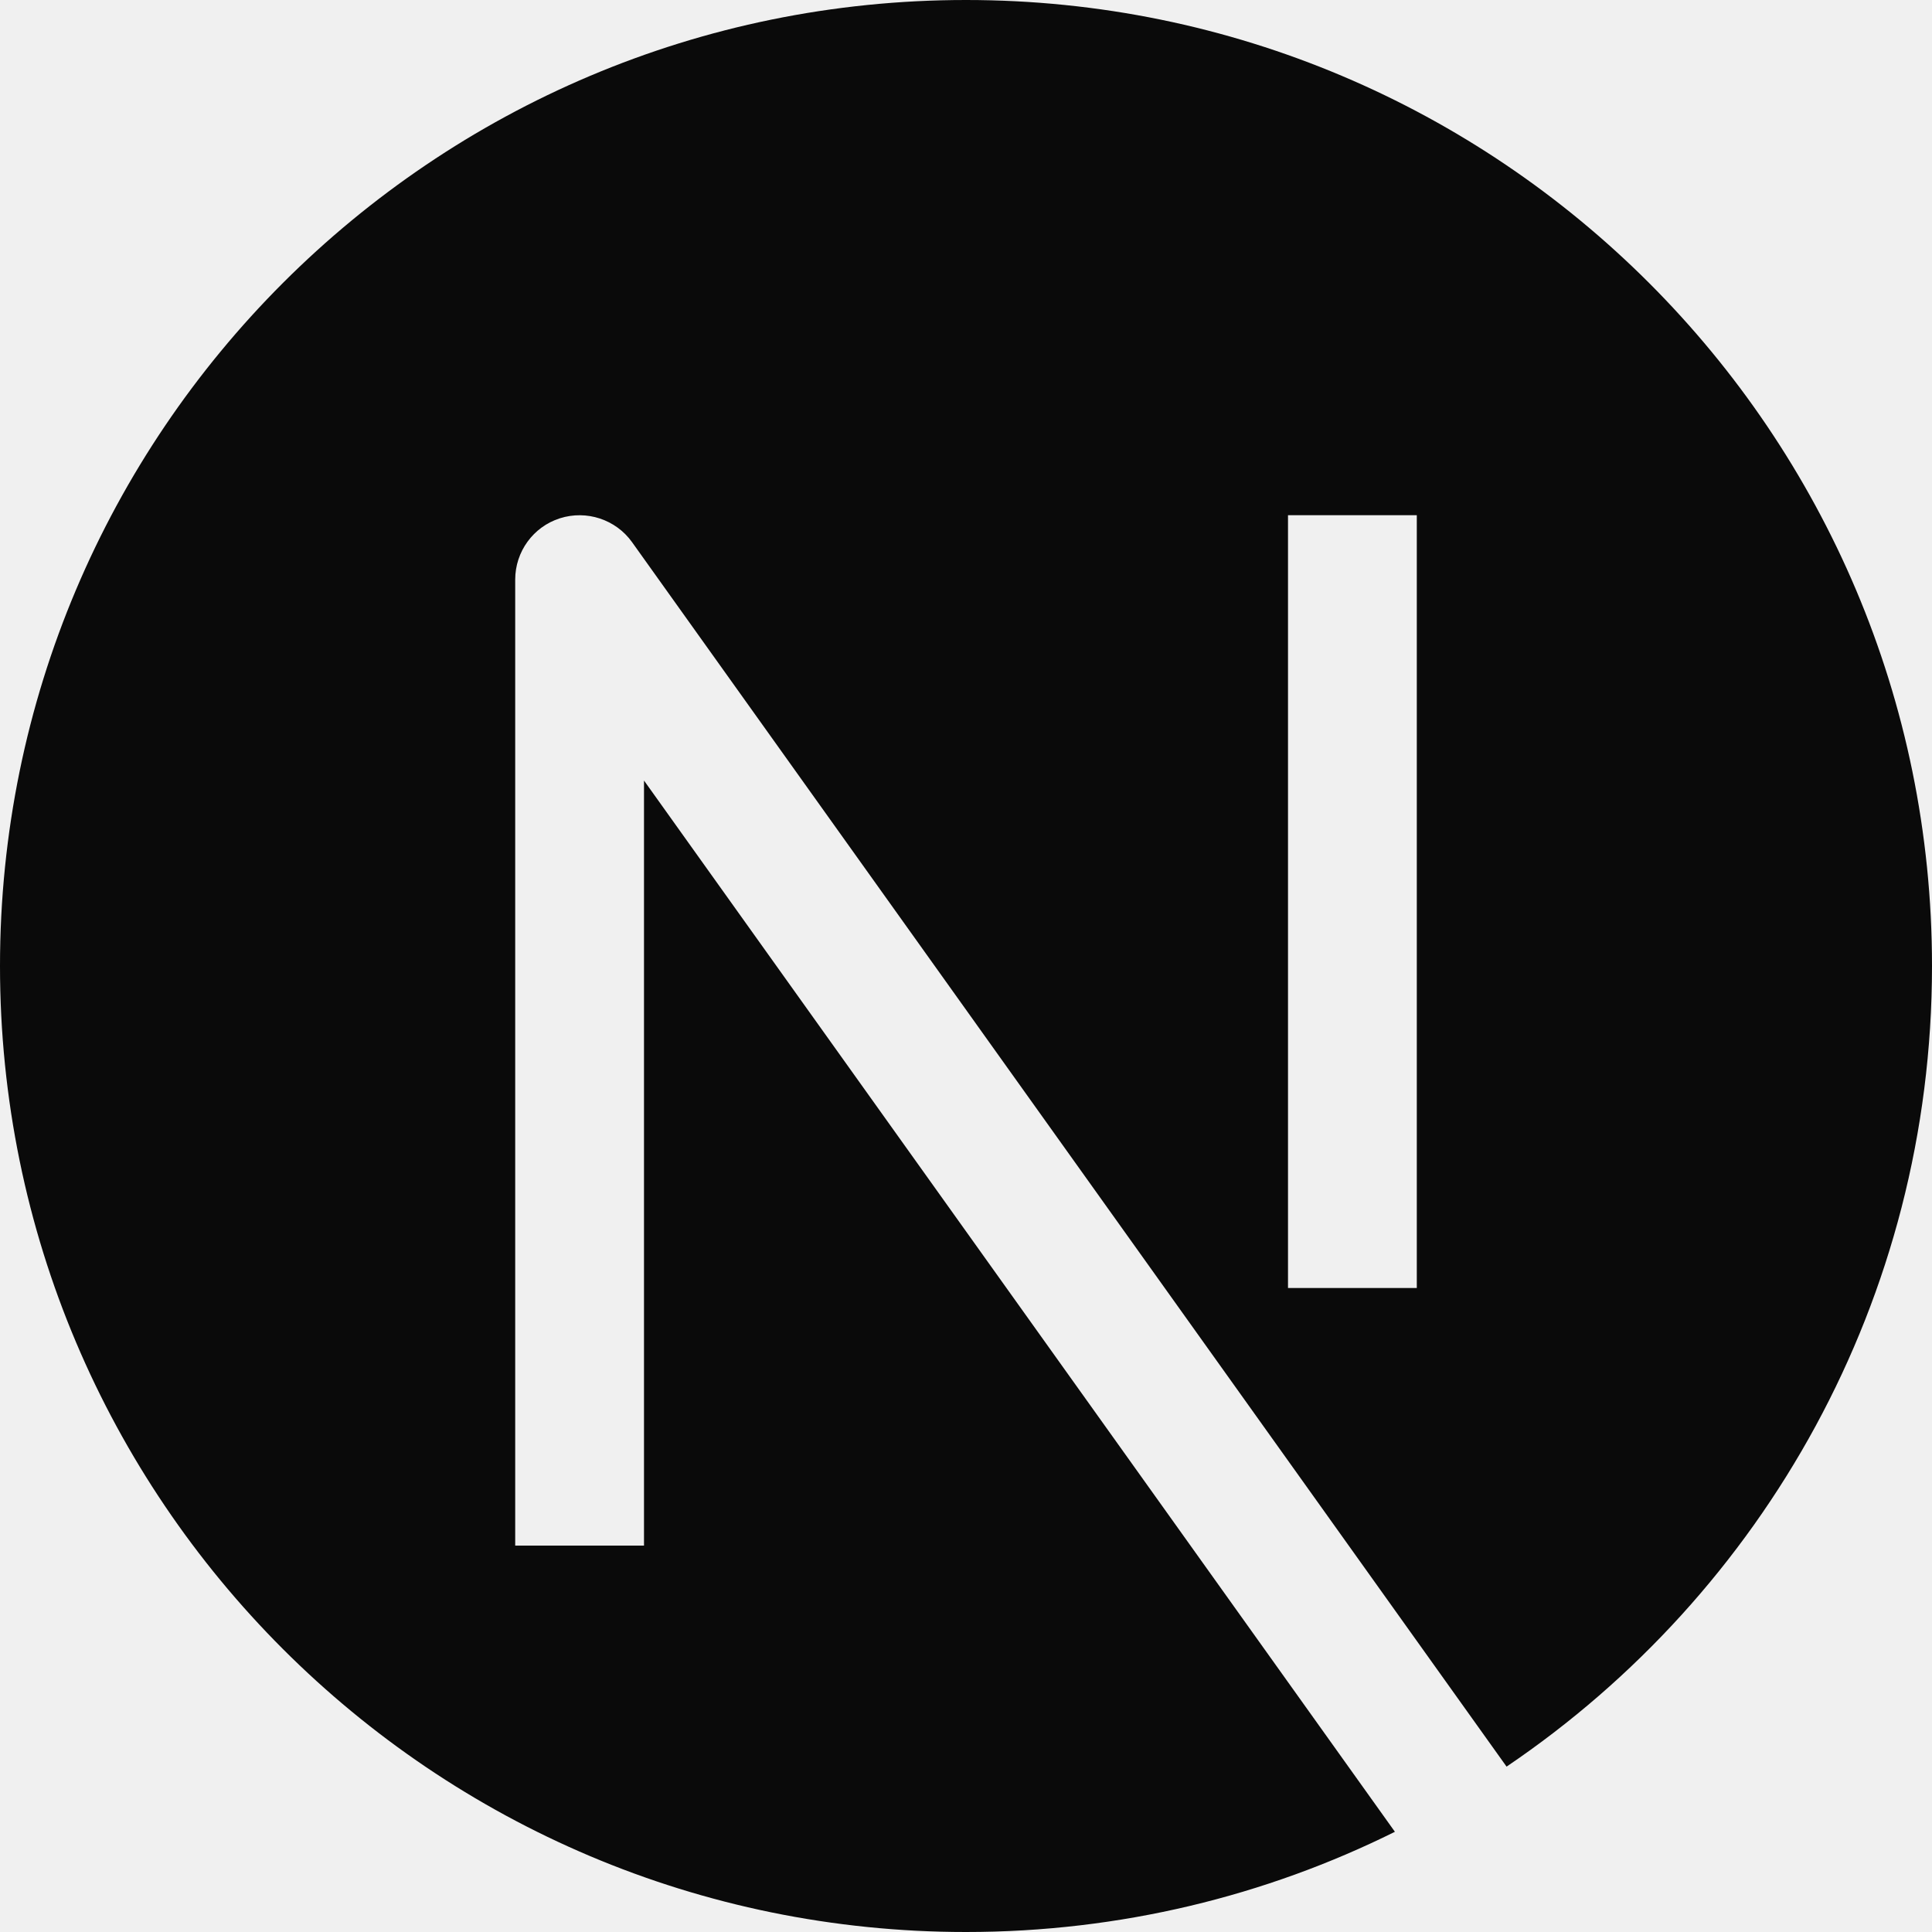
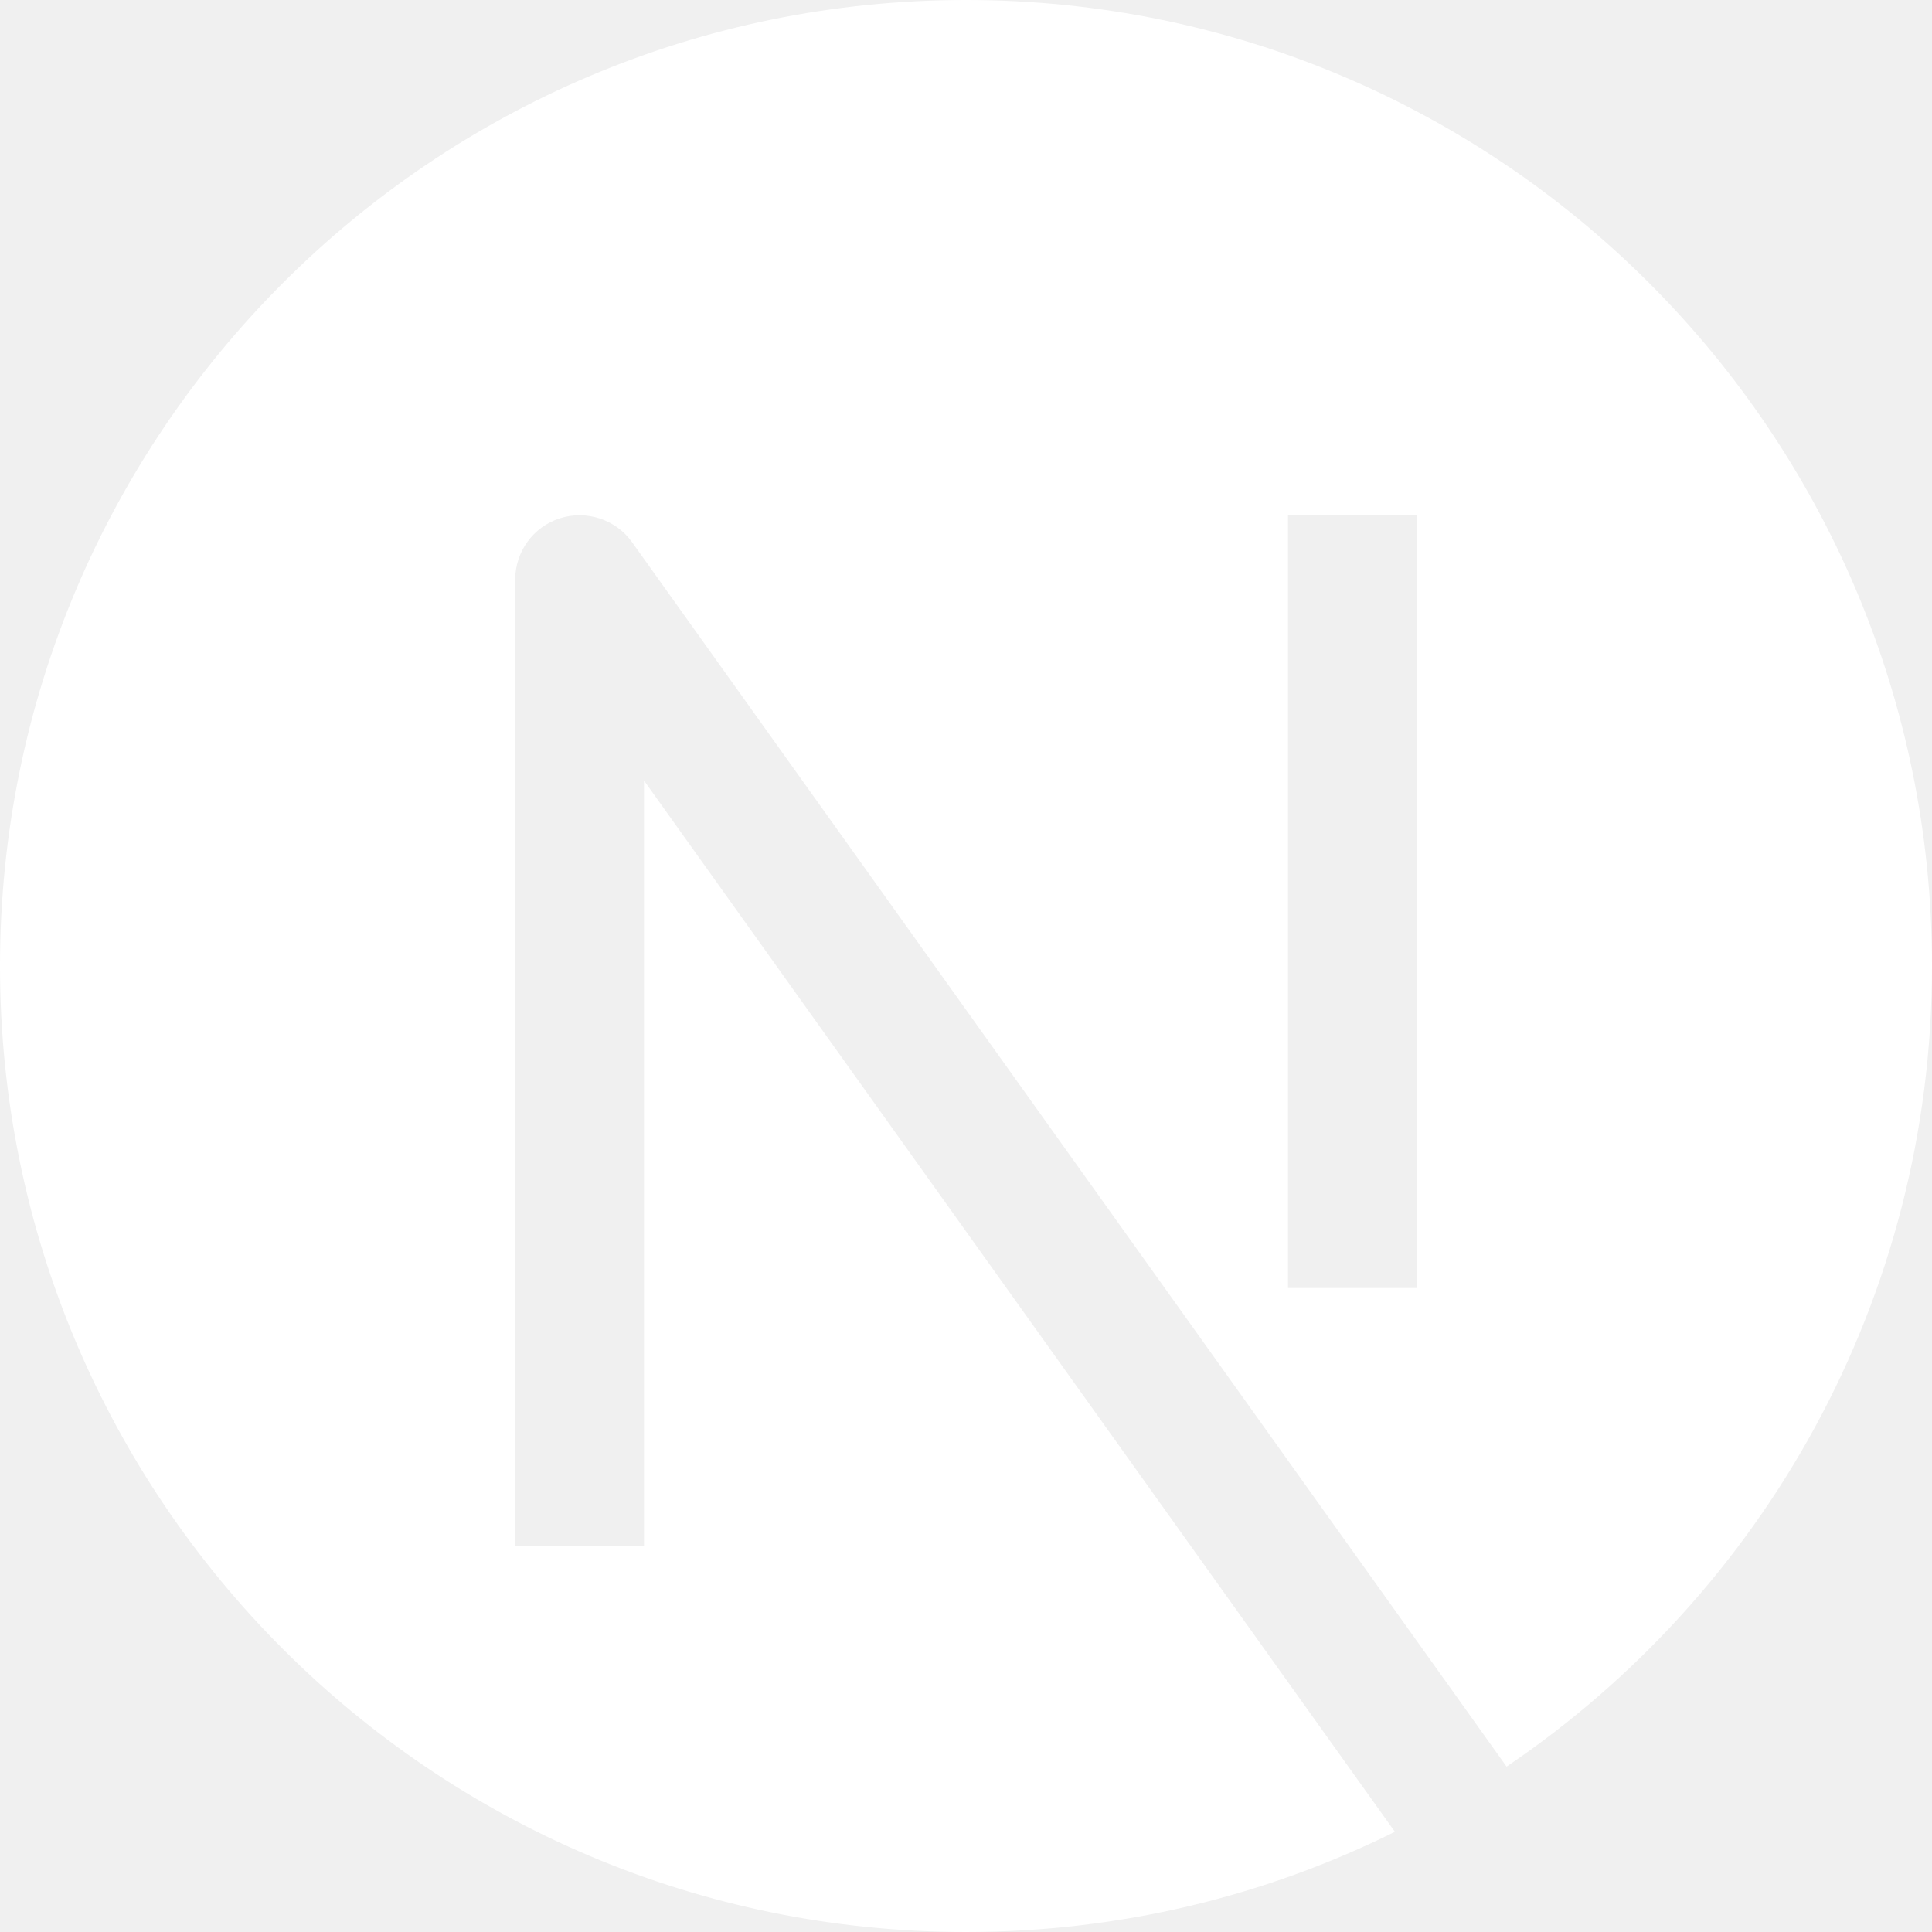
<svg xmlns="http://www.w3.org/2000/svg" width="800px" height="800px" viewBox="0 0 15 15" fill="none">
-   <path fill-rule="evenodd" clip-rule="evenodd" d="M0 7.5C0 3.358 3.358 0 7.5 0C11.642 0 15 3.358 15 7.5C15 10.087 13.69 12.368 11.697 13.716L4.907 4.209C4.781 4.033 4.554 3.958 4.347 4.024C4.14 4.09 4 4.283 4 4.5V12H5V6.06L10.83 14.222C9.827 14.72 8.696 15 7.5 15C3.358 15 0 11.642 0 7.5ZM10 10V4H11V10H10Z" fill="#0a0a0a" />
+   <path fill-rule="evenodd" clip-rule="evenodd" d="M0 7.5C0 3.358 3.358 0 7.5 0C11.642 0 15 3.358 15 7.5C15 10.087 13.69 12.368 11.697 13.716L4.907 4.209C4.781 4.033 4.554 3.958 4.347 4.024C4.14 4.09 4 4.283 4 4.5V12H5V6.06L10.83 14.222C9.827 14.72 8.696 15 7.5 15C3.358 15 0 11.642 0 7.5ZM10 10V4H11V10H10Z" fill="white" />
</svg>
